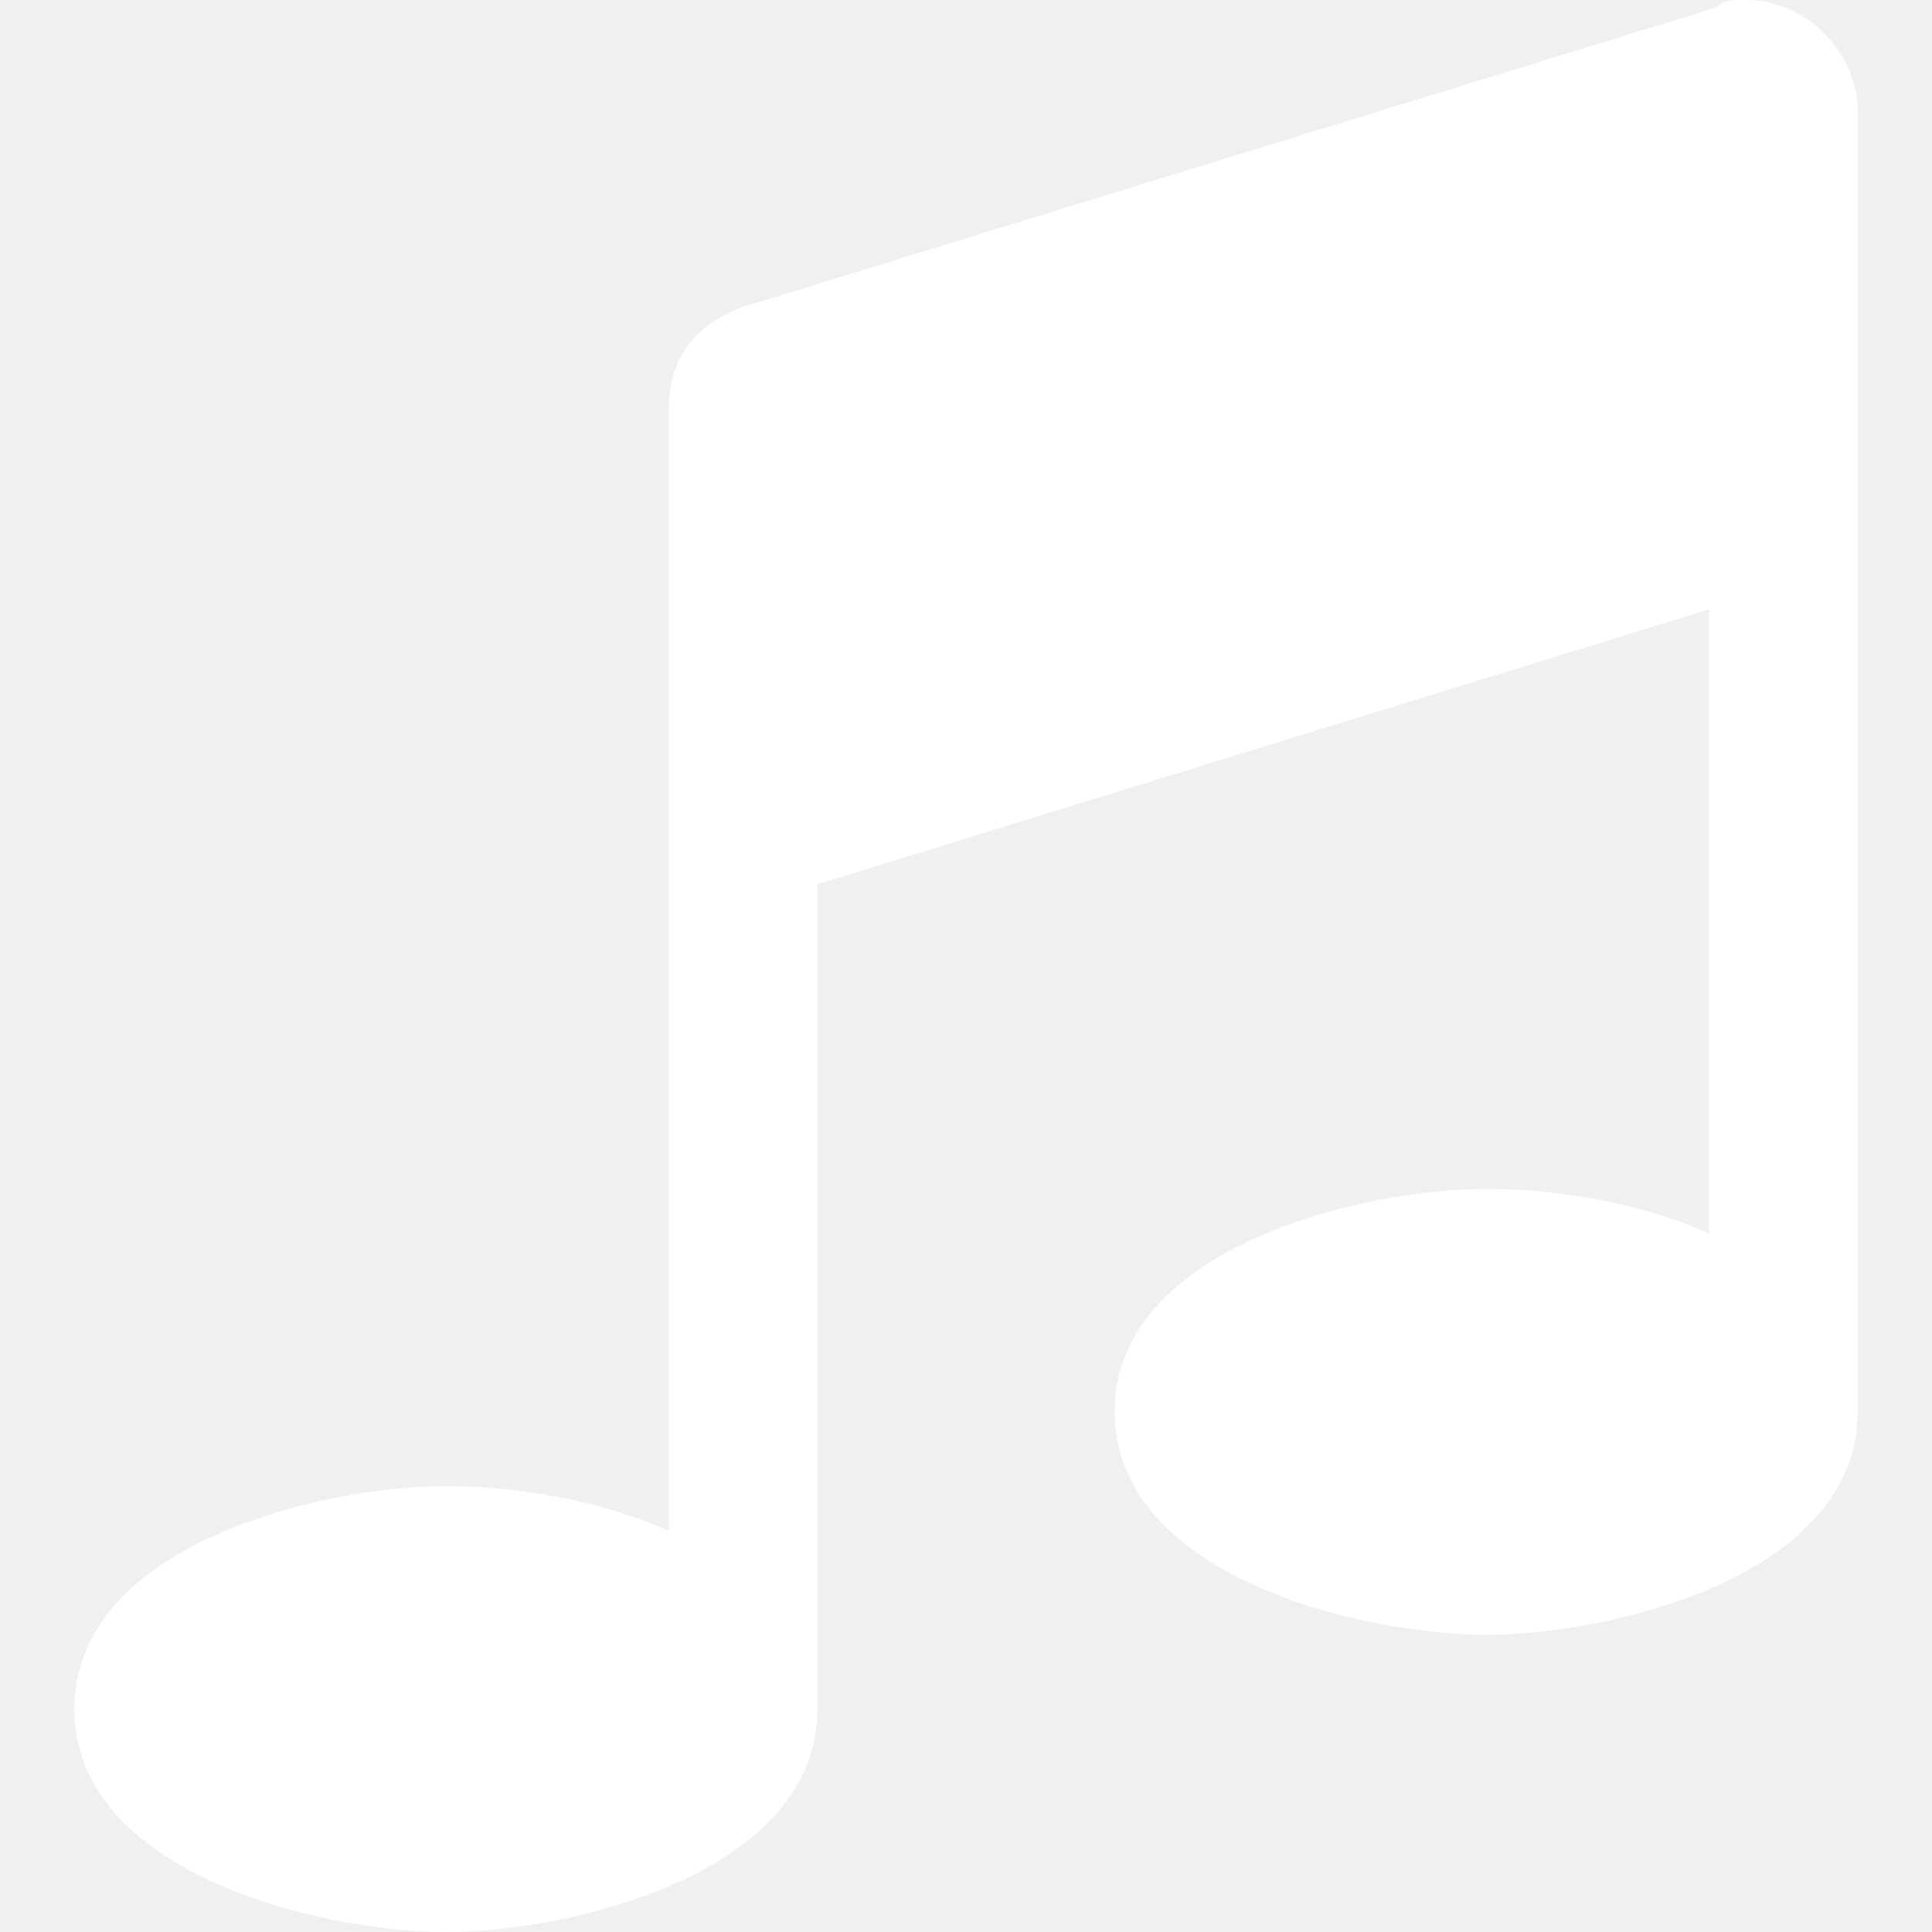
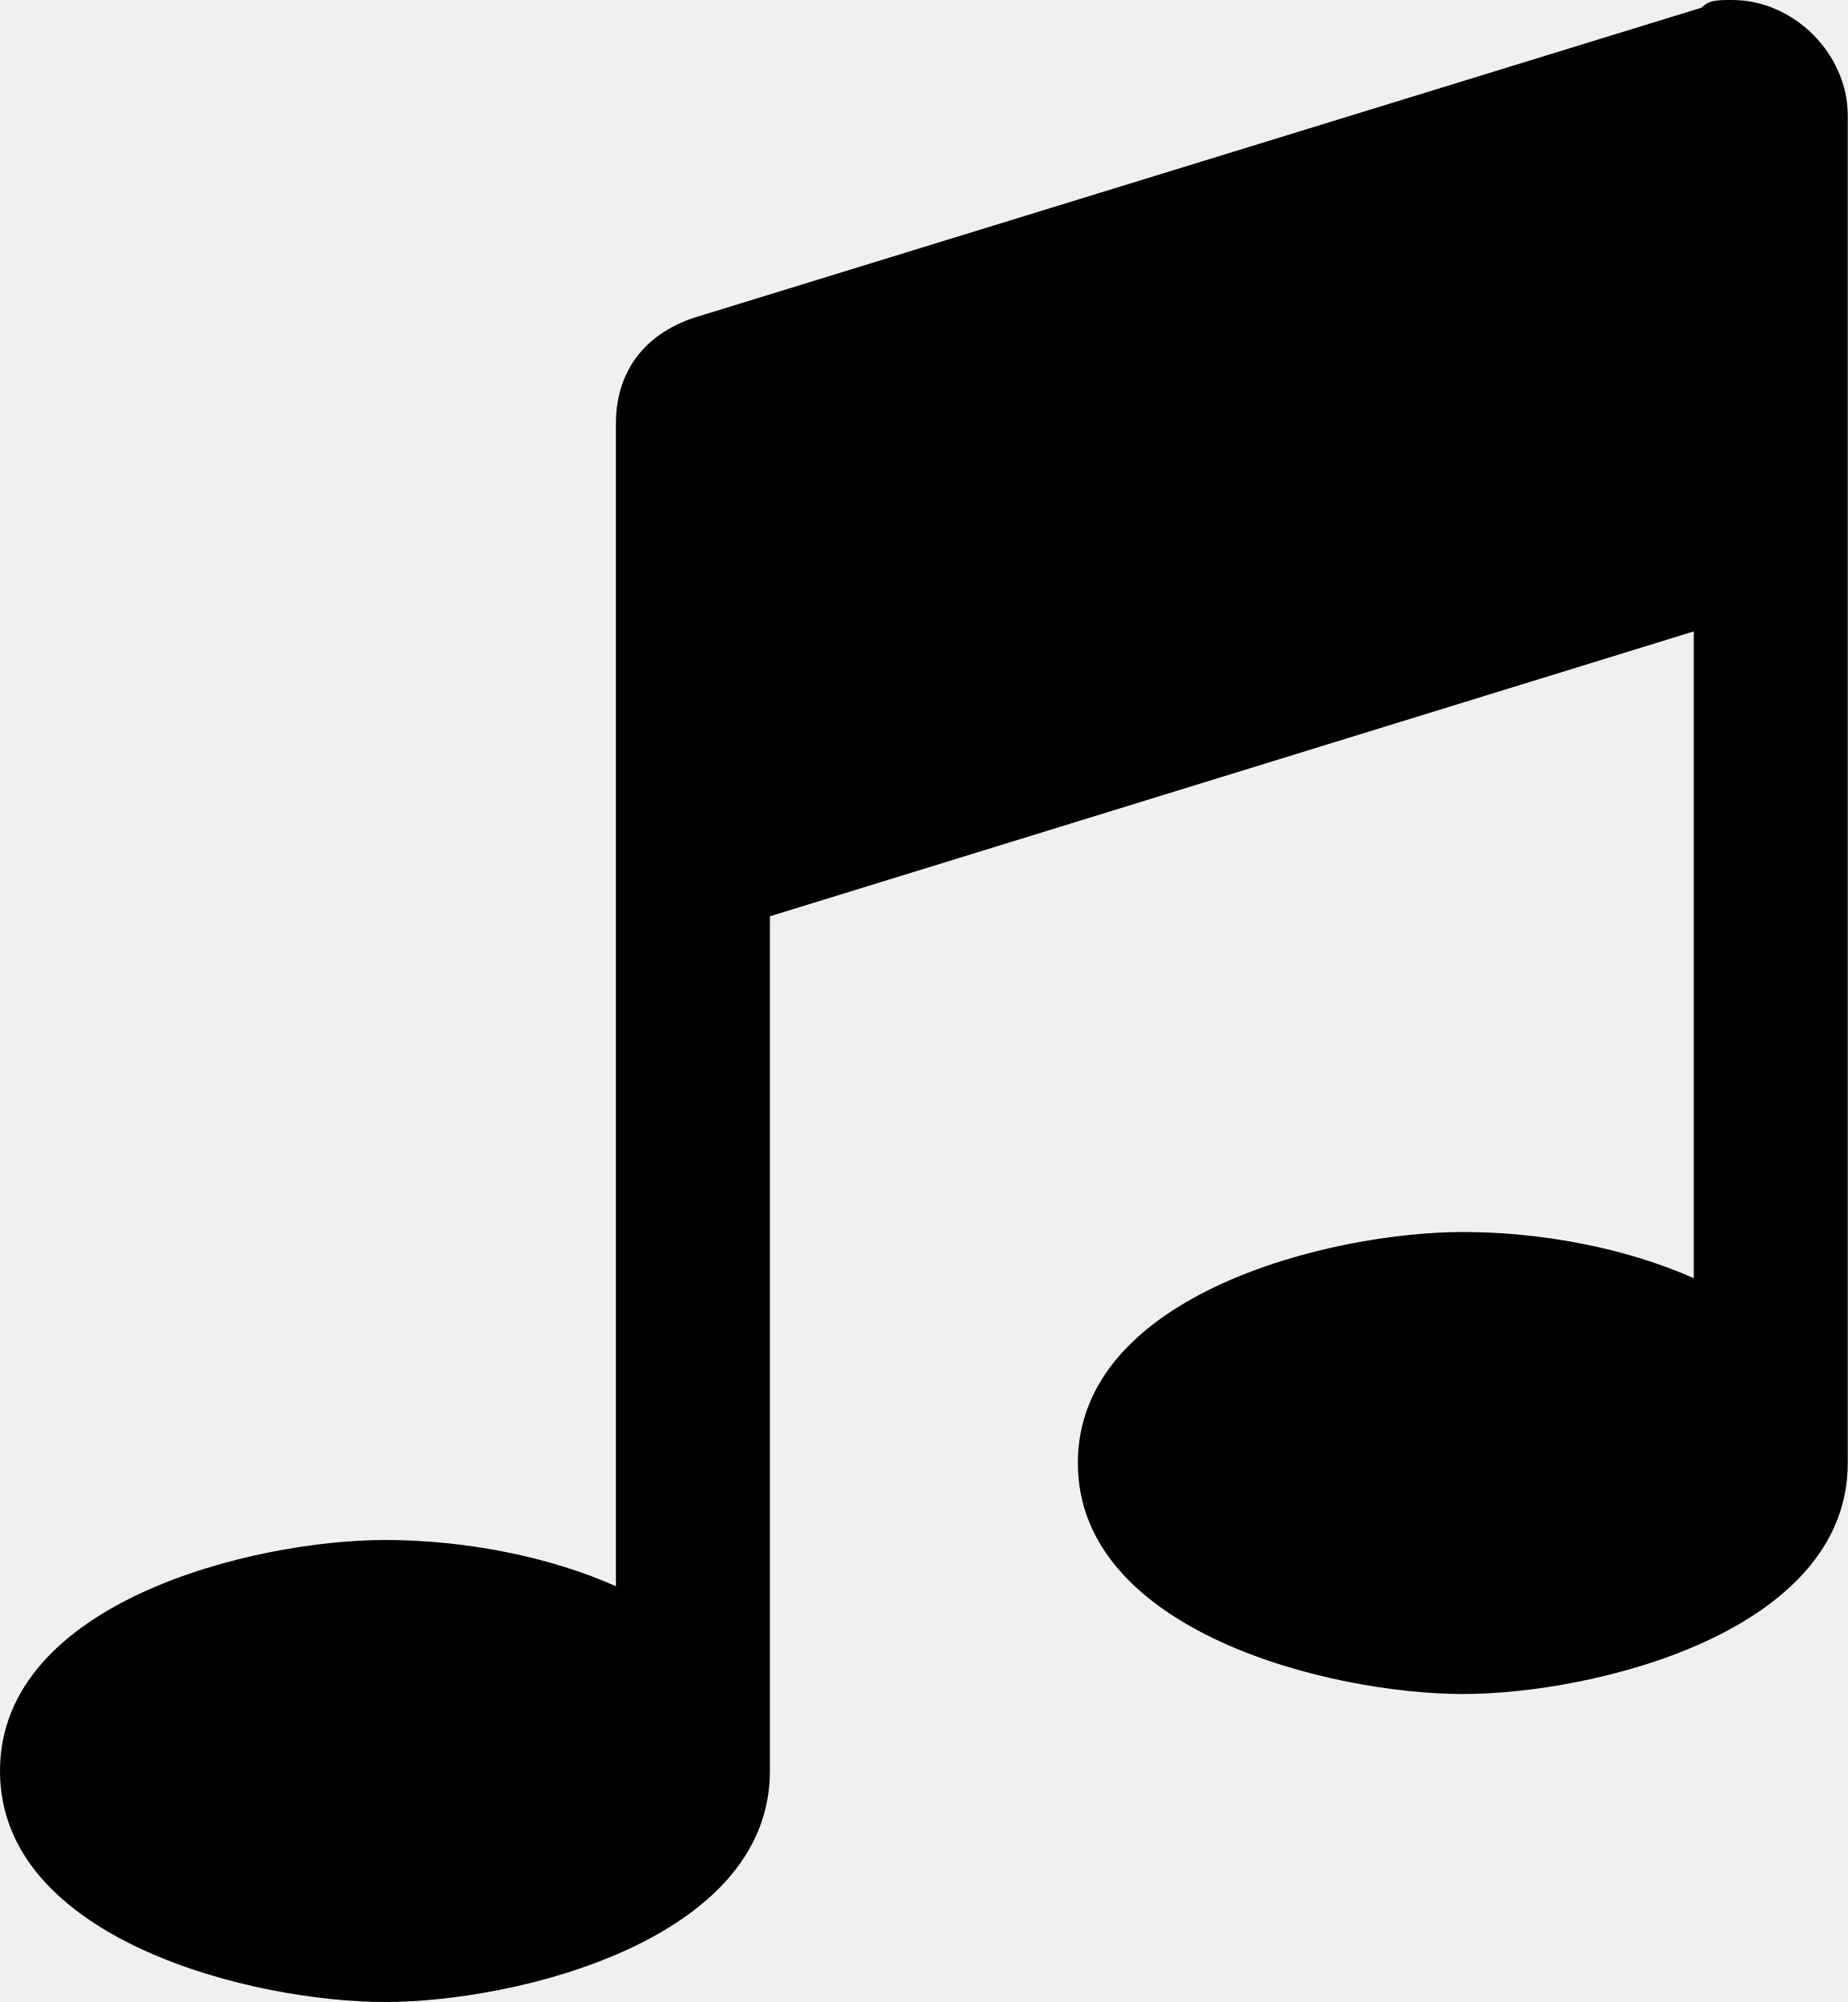
- <svg xmlns="http://www.w3.org/2000/svg" width="30" height="30" fill="#ffffff" version="1.1" id="Слой_1" x="0px" y="0px" viewBox="0 0 24 26" style="enable-background:new 0 0 24 26;" xml:space="preserve">
+ <svg xmlns="http://www.w3.org/2000/svg" version="1.1" id="Слой_1" x="0px" y="0px" viewBox="0 0 24 26" style="enable-background:new 0 0 24 26;" xml:space="preserve">
  <path d="M24,1.5V19c0,2.2-3.3,3-5,3s-5-0.8-5-3s3.3-3,5-3c1,0,2.1,0.2,3,0.6V8.2l-12,3.7V23c0,2.2-3.3,3-5,3s-5-0.8-5-3s3.3-3,5-3  c1,0,2.1,0.2,3,0.6V5.5c0-0.7,0.4-1.2,1.1-1.4l13-4C22.2,0,22.3,0,22.5,0C23.3,0,24,0.7,24,1.5L24,1.5z" />
</svg>
